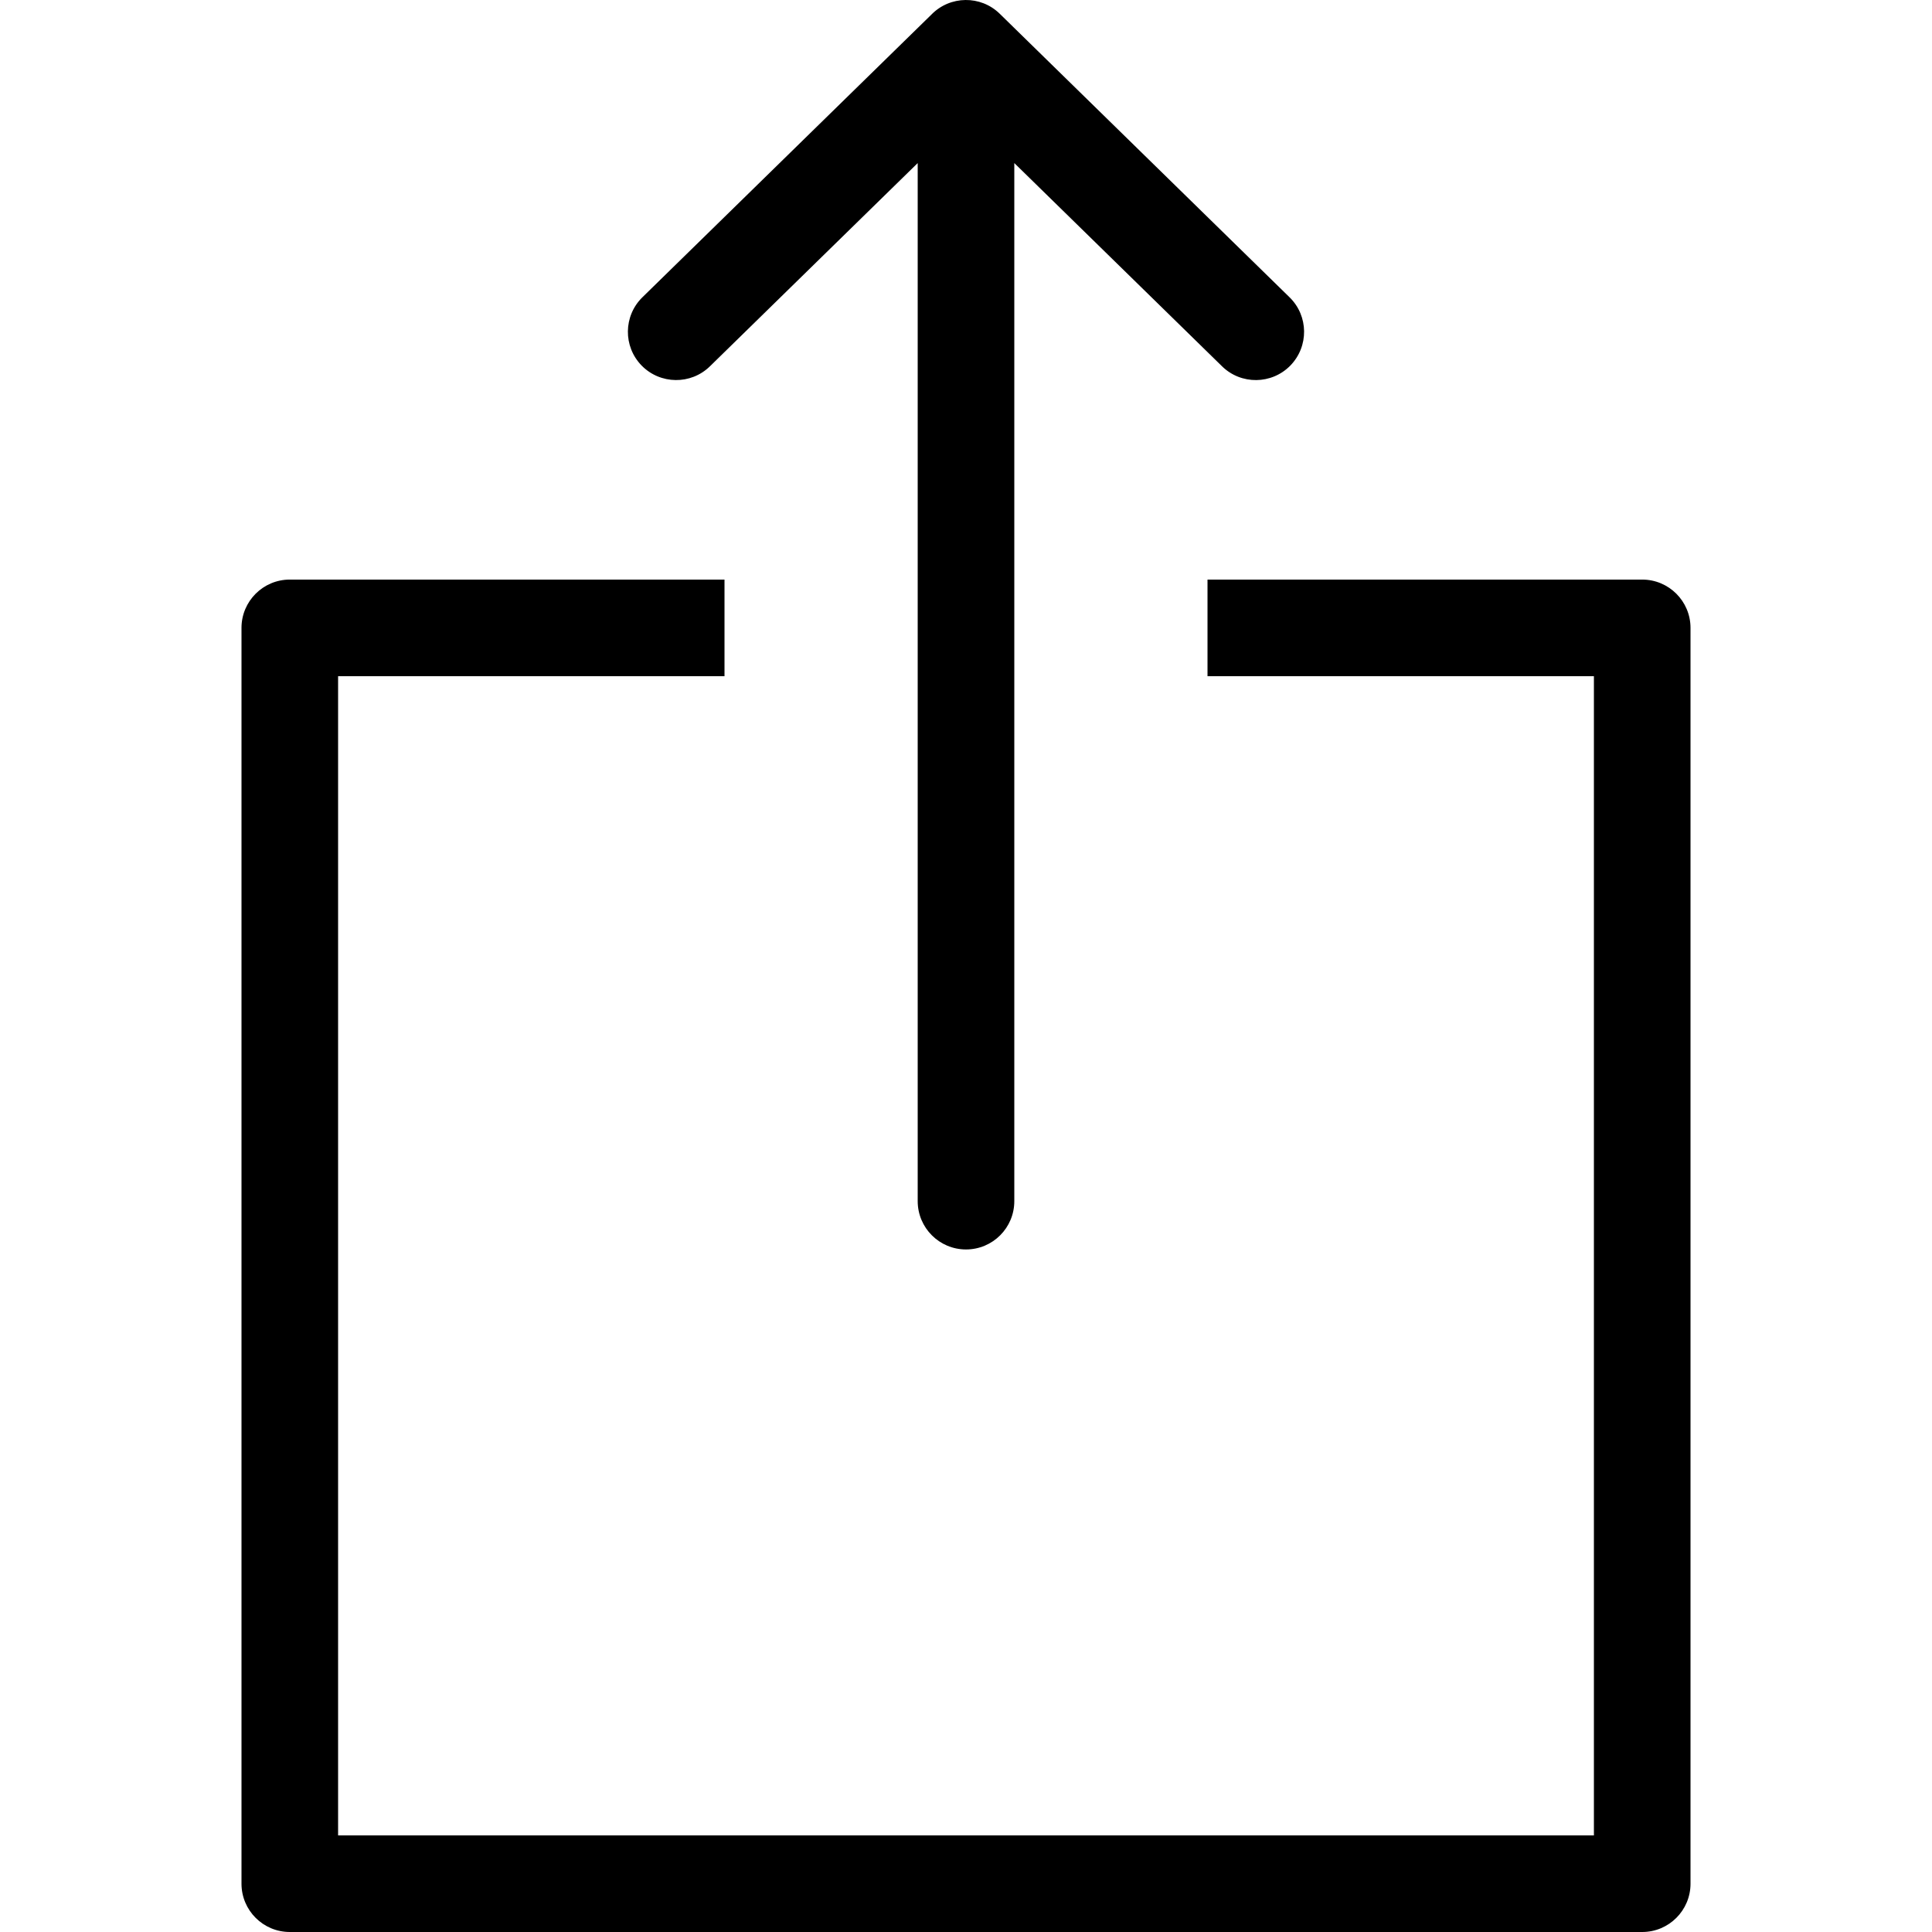
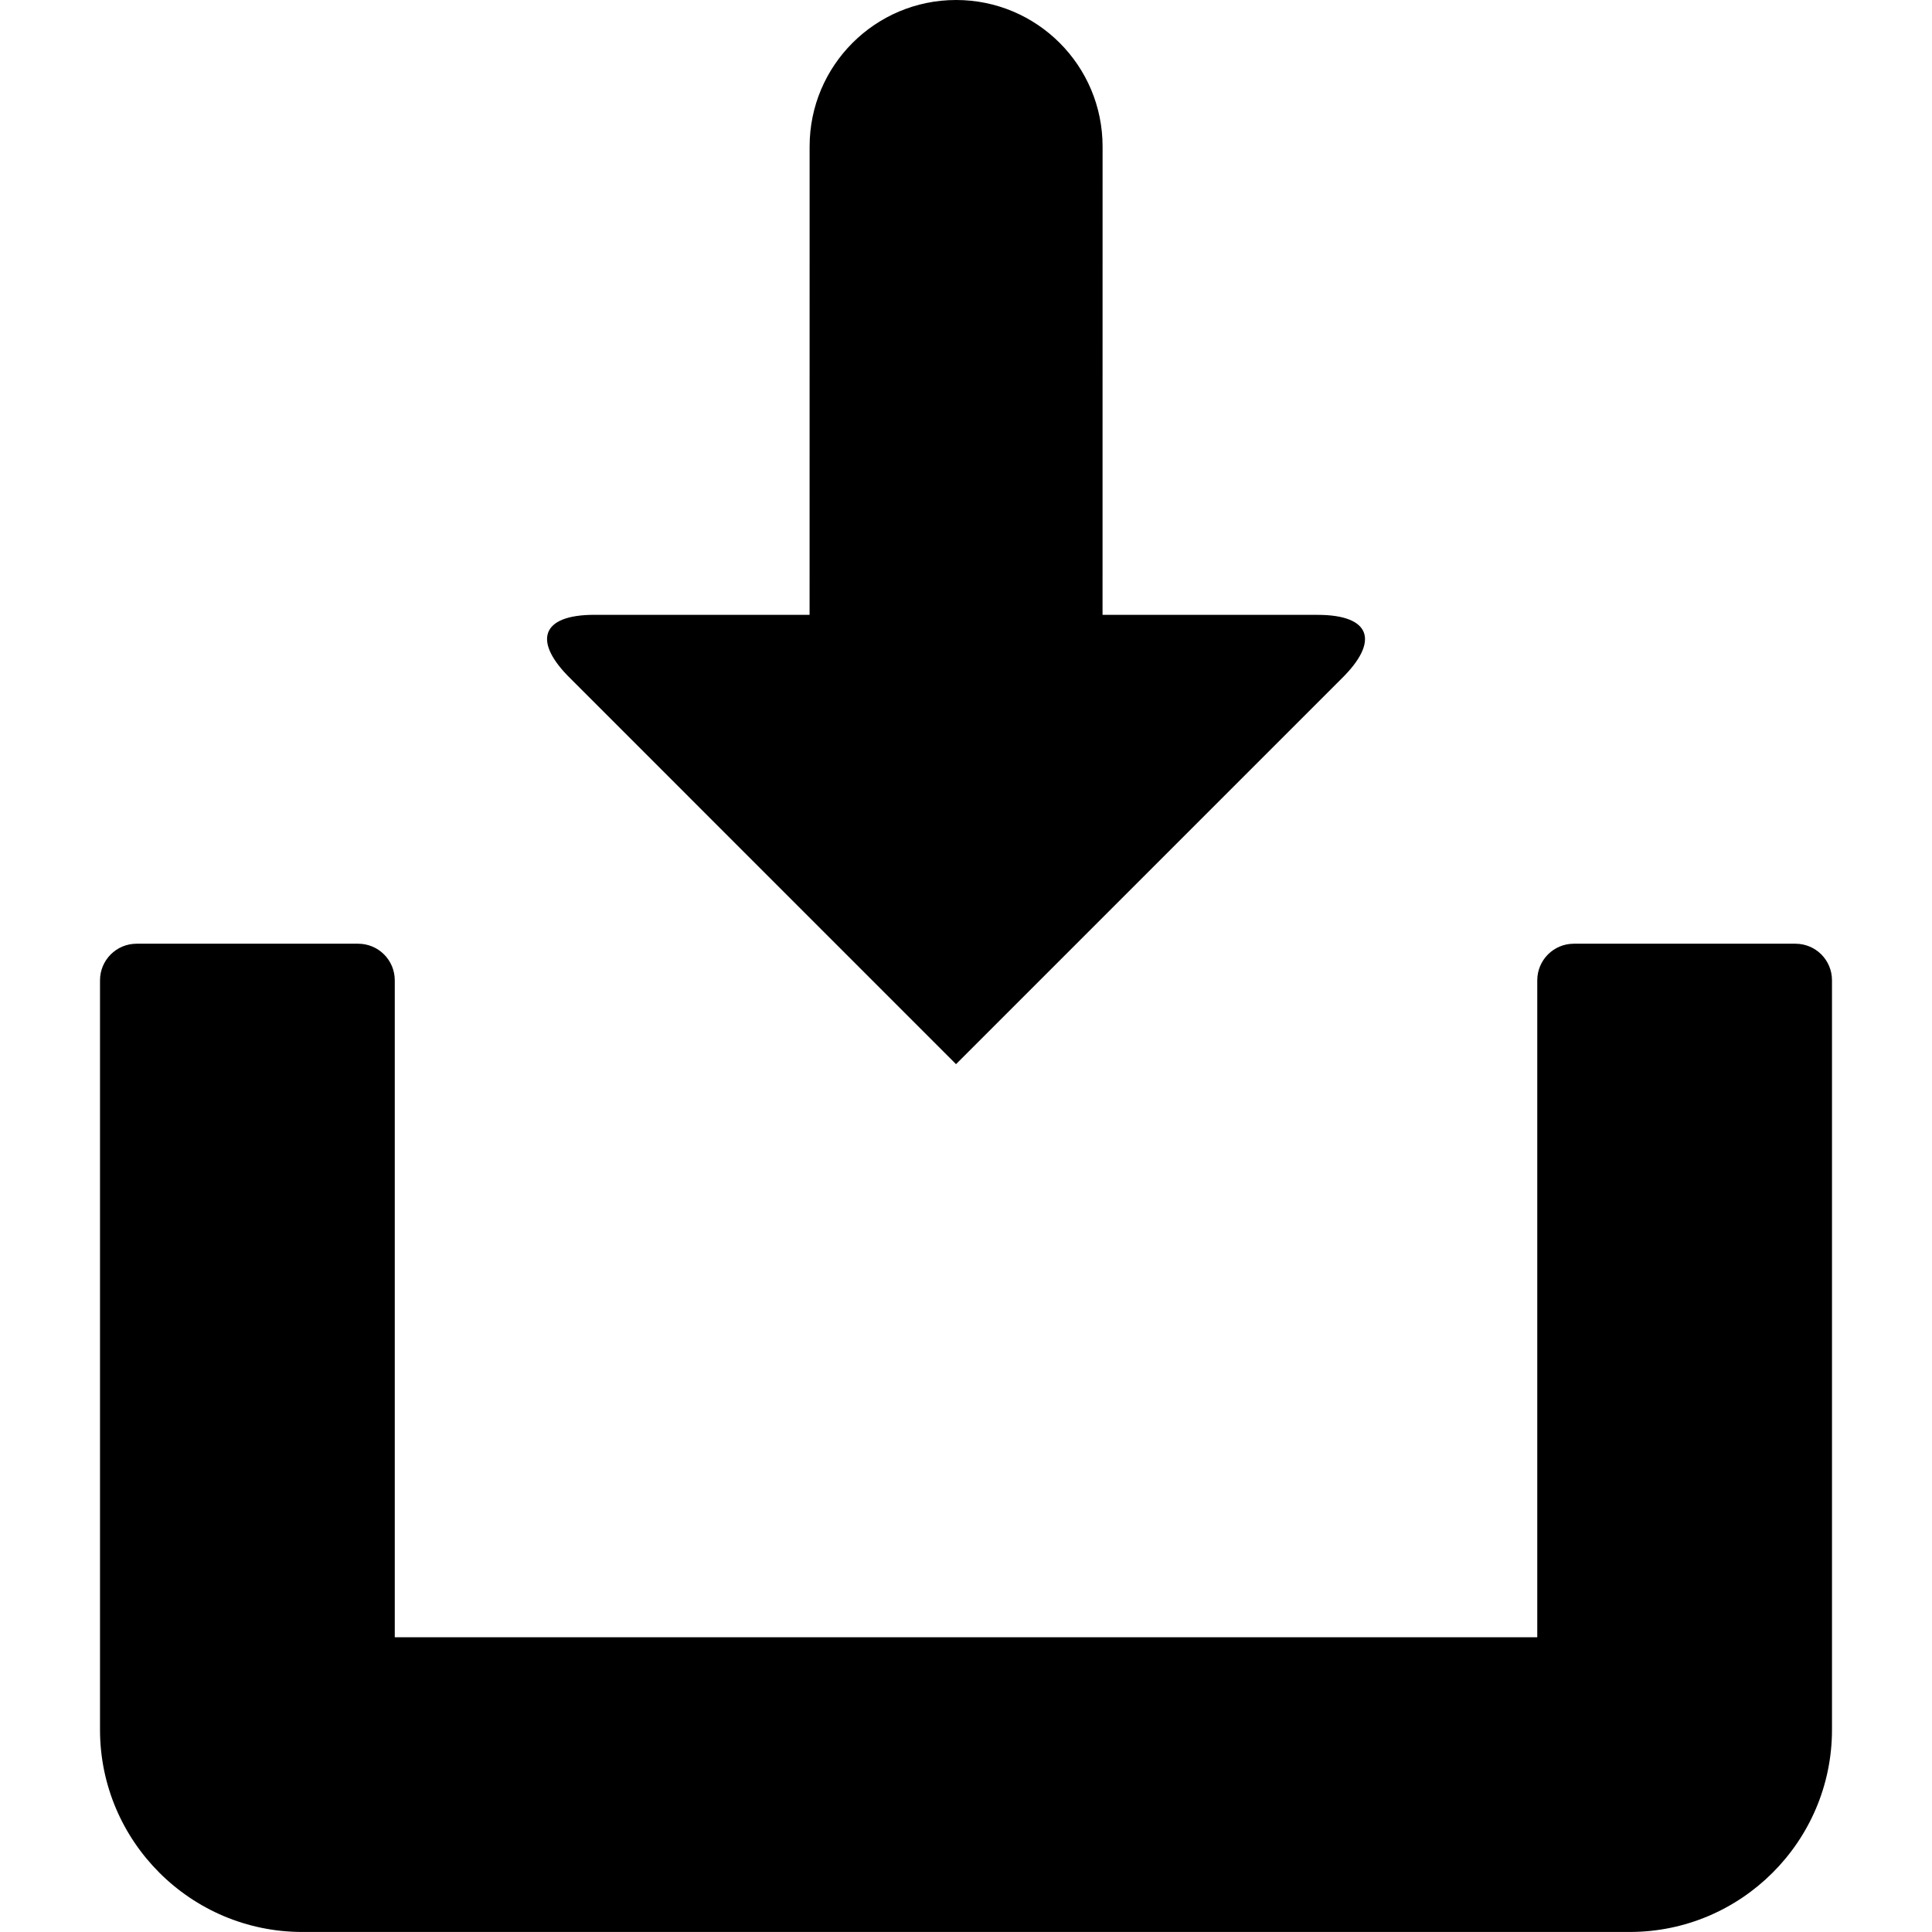
- <svg xmlns="http://www.w3.org/2000/svg" version="1.1" id="Layer_1" x="0px" y="0px" viewBox="0 0 511.993 511.993" style="enable-background:new 0 0 511.993 511.993;" xml:space="preserve">
+ <svg xmlns="http://www.w3.org/2000/svg" version="1.1" id="Capa_1" x="0px" y="0px" width="52.756px" height="52.757px" viewBox="0 0 52.756 52.757" style="enable-background:new 0 0 52.756 52.757;" xml:space="preserve">
  <g>
    <g>
-       <path d="M435.197,153.593h-115.2v25.6h102.4v307.2h-332.8v-307.2h102.4v-25.6h-115.2c-7.066,0-12.8,5.734-12.8,12.8v332.8    c0,7.066,5.734,12.8,12.8,12.8h358.4c7.066,0,12.8-5.734,12.8-12.8v-332.8C447.997,159.328,442.262,153.593,435.197,153.593z" />
-     </g>
-   </g>
-   <g>
-     <g>
-       <path d="M341.74,78.782l-76.8-75.136c-5.043-4.941-13.158-4.847-18.099,0.205l-76.595,74.923    c-5.052,4.949-5.146,13.047-0.205,18.108c4.941,5.035,13.056,5.129,18.099,0.188l55.057-53.854v275.098    c0,7.074,5.734,12.8,12.8,12.8c7.066,0,12.8-5.717,12.8-12.8V43.215l55.049,53.854c5.043,4.949,13.158,4.855,18.099-0.188    C346.885,91.821,346.8,83.722,341.74,78.782z" />
+       <g>
+         <path d="M26.106,29.059l10.523-10.523c1.047-1.024,0.813-1.746-0.649-1.746h-5.873L30.108,4c0-2.209-1.79-4-4-4l0,0     c-2.209,0-4,1.791-4,4l-0.001,12.789h-5.876c-1.462-0.001-1.693,0.723-0.646,1.747L26.106,29.059z" />
+         <path d="M49.027,25.77h-6.049c-0.554,0-1,0.447-1,1v17.939H10.78V26.77c0-0.553-0.447-1-1-1H3.731c-0.553,0-1,0.447-1,1v20.464     c0,3.045,2.479,5.522,5.524,5.522h36.248c3.046,0,5.523-2.479,5.523-5.522V26.77C50.027,26.217,49.581,25.77,49.027,25.77z" />
+       </g>
    </g>
  </g>
  <g>
</g>
  <g>
</g>
  <g>
</g>
  <g>
</g>
  <g>
</g>
  <g>
</g>
  <g>
</g>
  <g>
</g>
  <g>
</g>
  <g>
</g>
  <g>
</g>
  <g>
</g>
  <g>
</g>
  <g>
</g>
  <g>
</g>
</svg>
